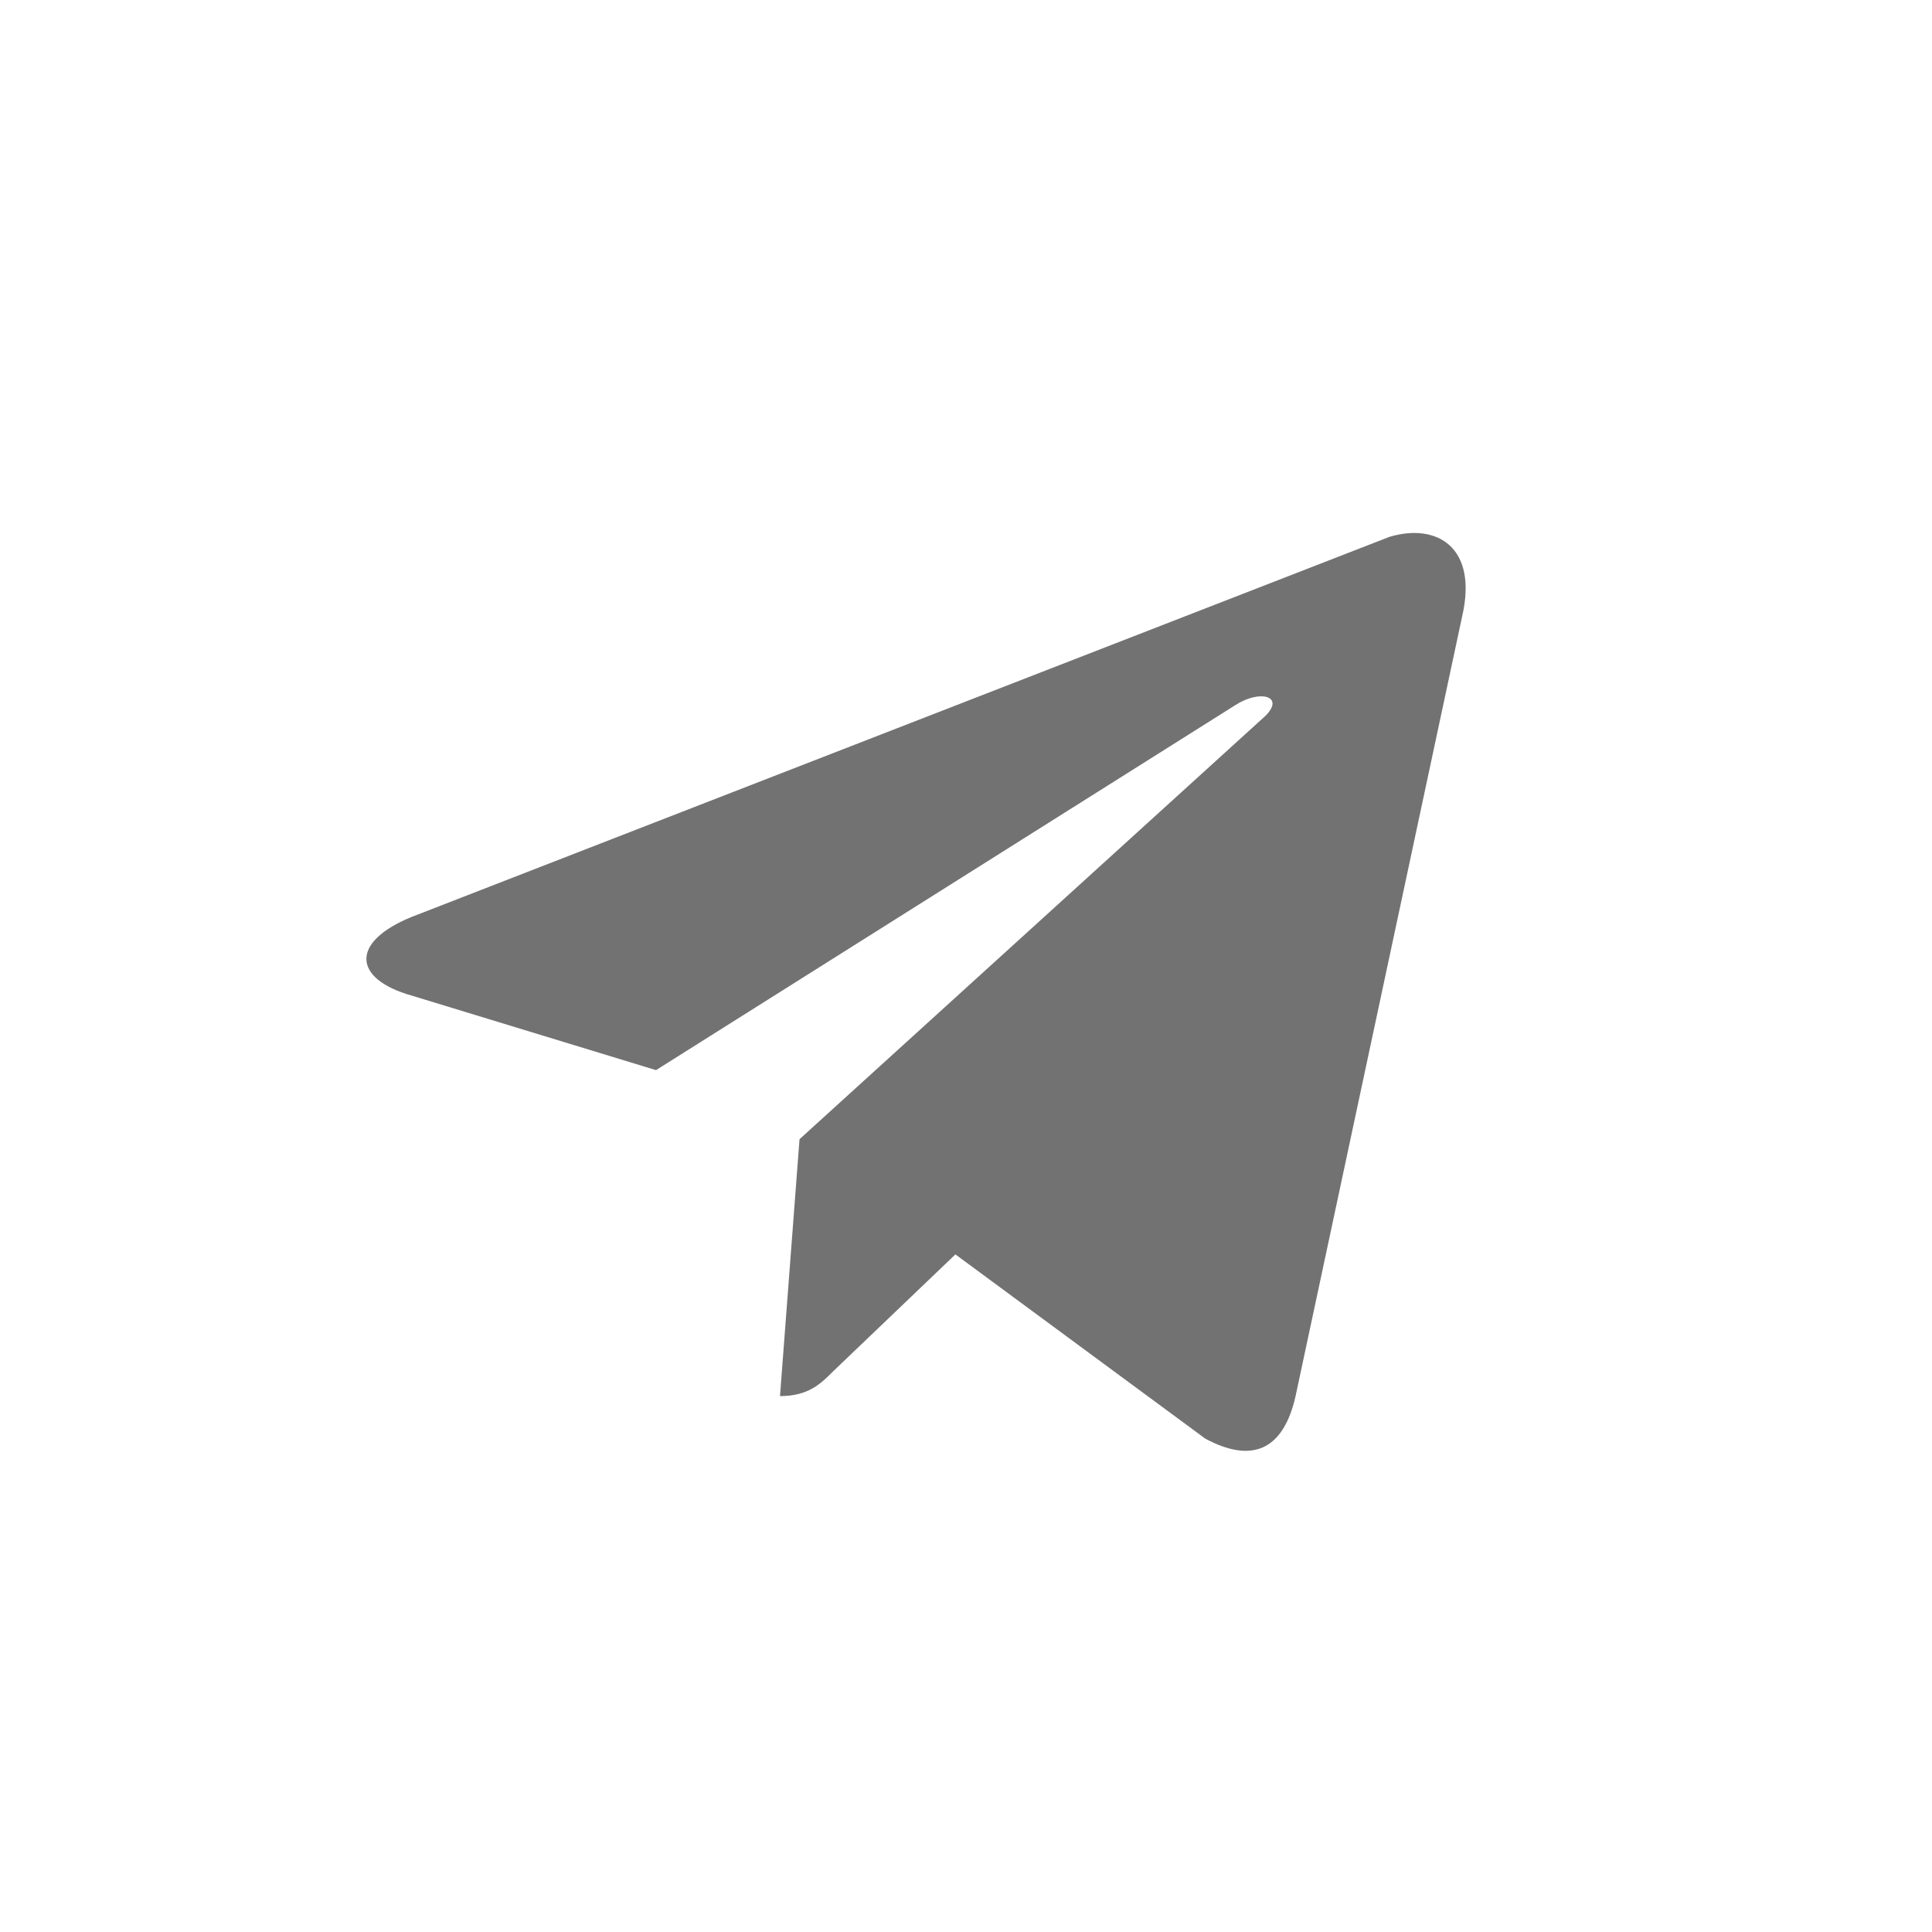
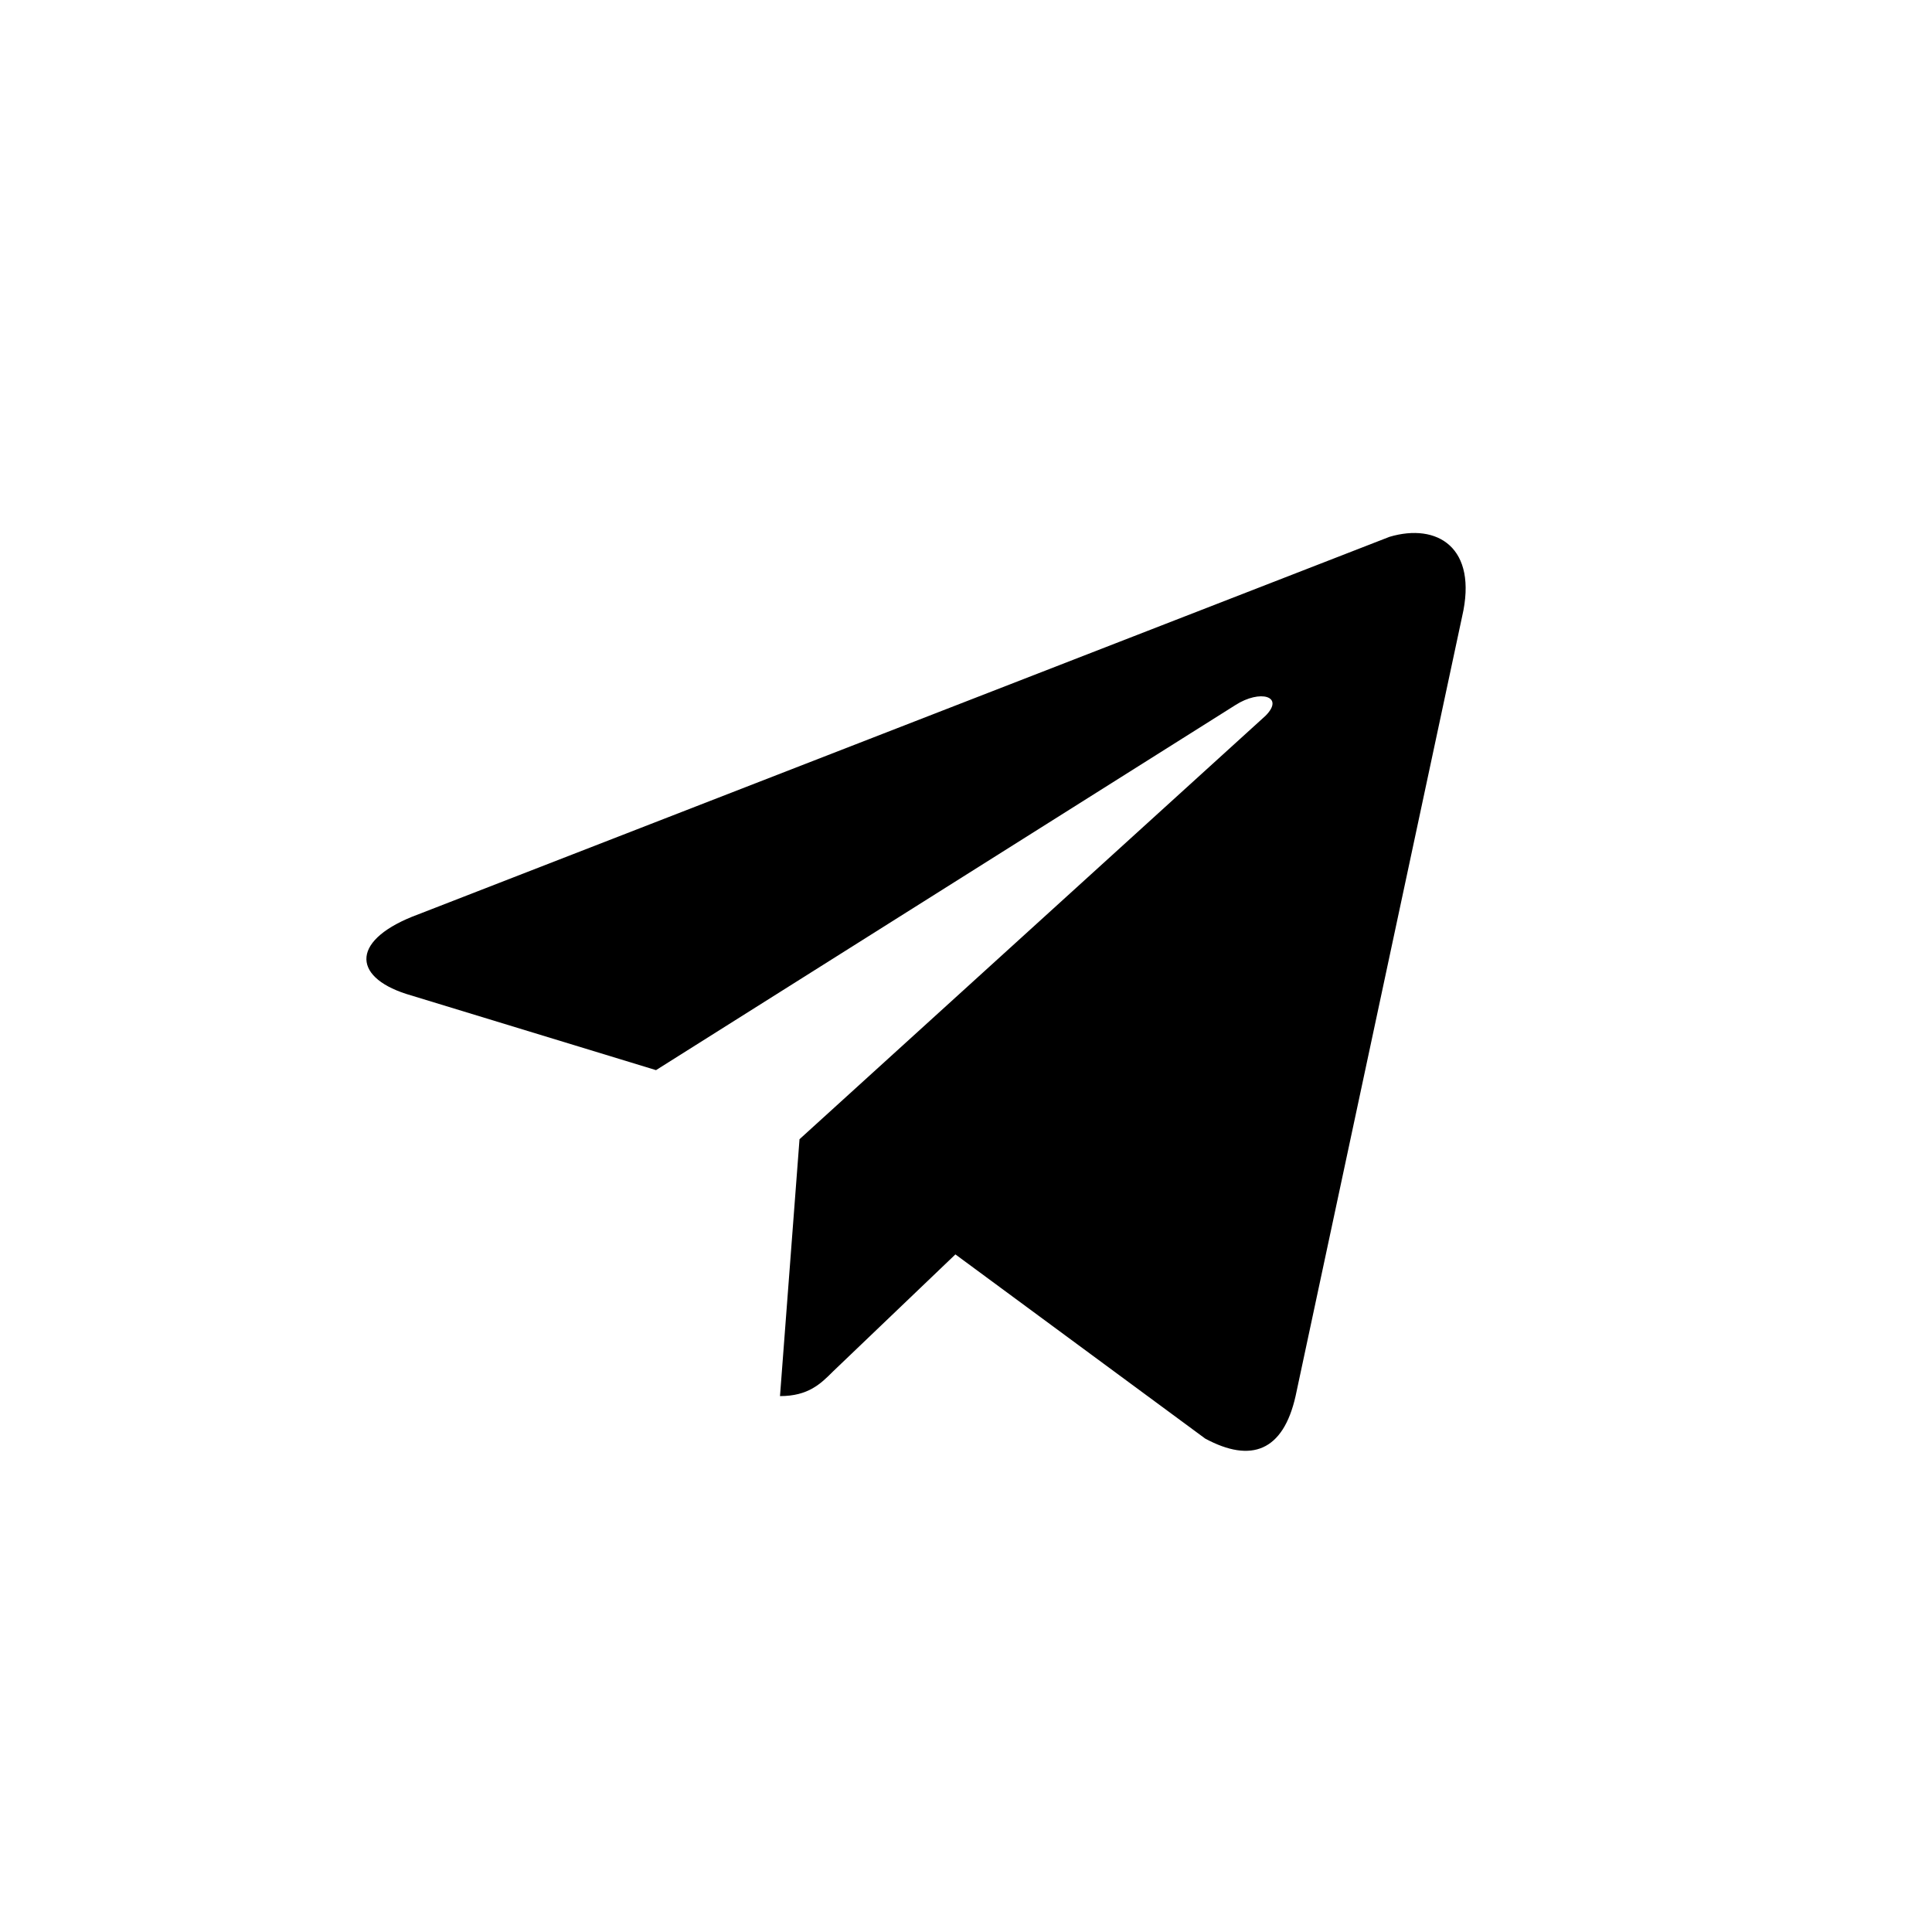
- <svg xmlns="http://www.w3.org/2000/svg" fill="none" viewBox="0 0 29 29">
-   <path d="M21.947 9.254l-2.5 11.702c-.186.825-.664 1.01-1.356.638l-3.75-2.765-1.835 1.755c-.186.186-.372.372-.798.372l.293-3.856 6.995-6.356c.292-.293-.08-.4-.453-.16l-8.696 5.479-3.75-1.144c-.825-.266-.825-.825.186-1.196l14.574-5.665c.717-.213 1.33.16 1.09 1.196z" fill="#727272" />
+ <svg viewBox="0 0 29 29">
+   <path d="M21.947 9.254l-2.5 11.702c-.186.825-.664 1.01-1.356.638l-3.75-2.765-1.835 1.755c-.186.186-.372.372-.798.372l.293-3.856 6.995-6.356c.292-.293-.08-.4-.453-.16l-8.696 5.479-3.75-1.144c-.825-.266-.825-.825.186-1.196l14.574-5.665c.717-.213 1.33.16 1.09 1.196z" />
</svg>
